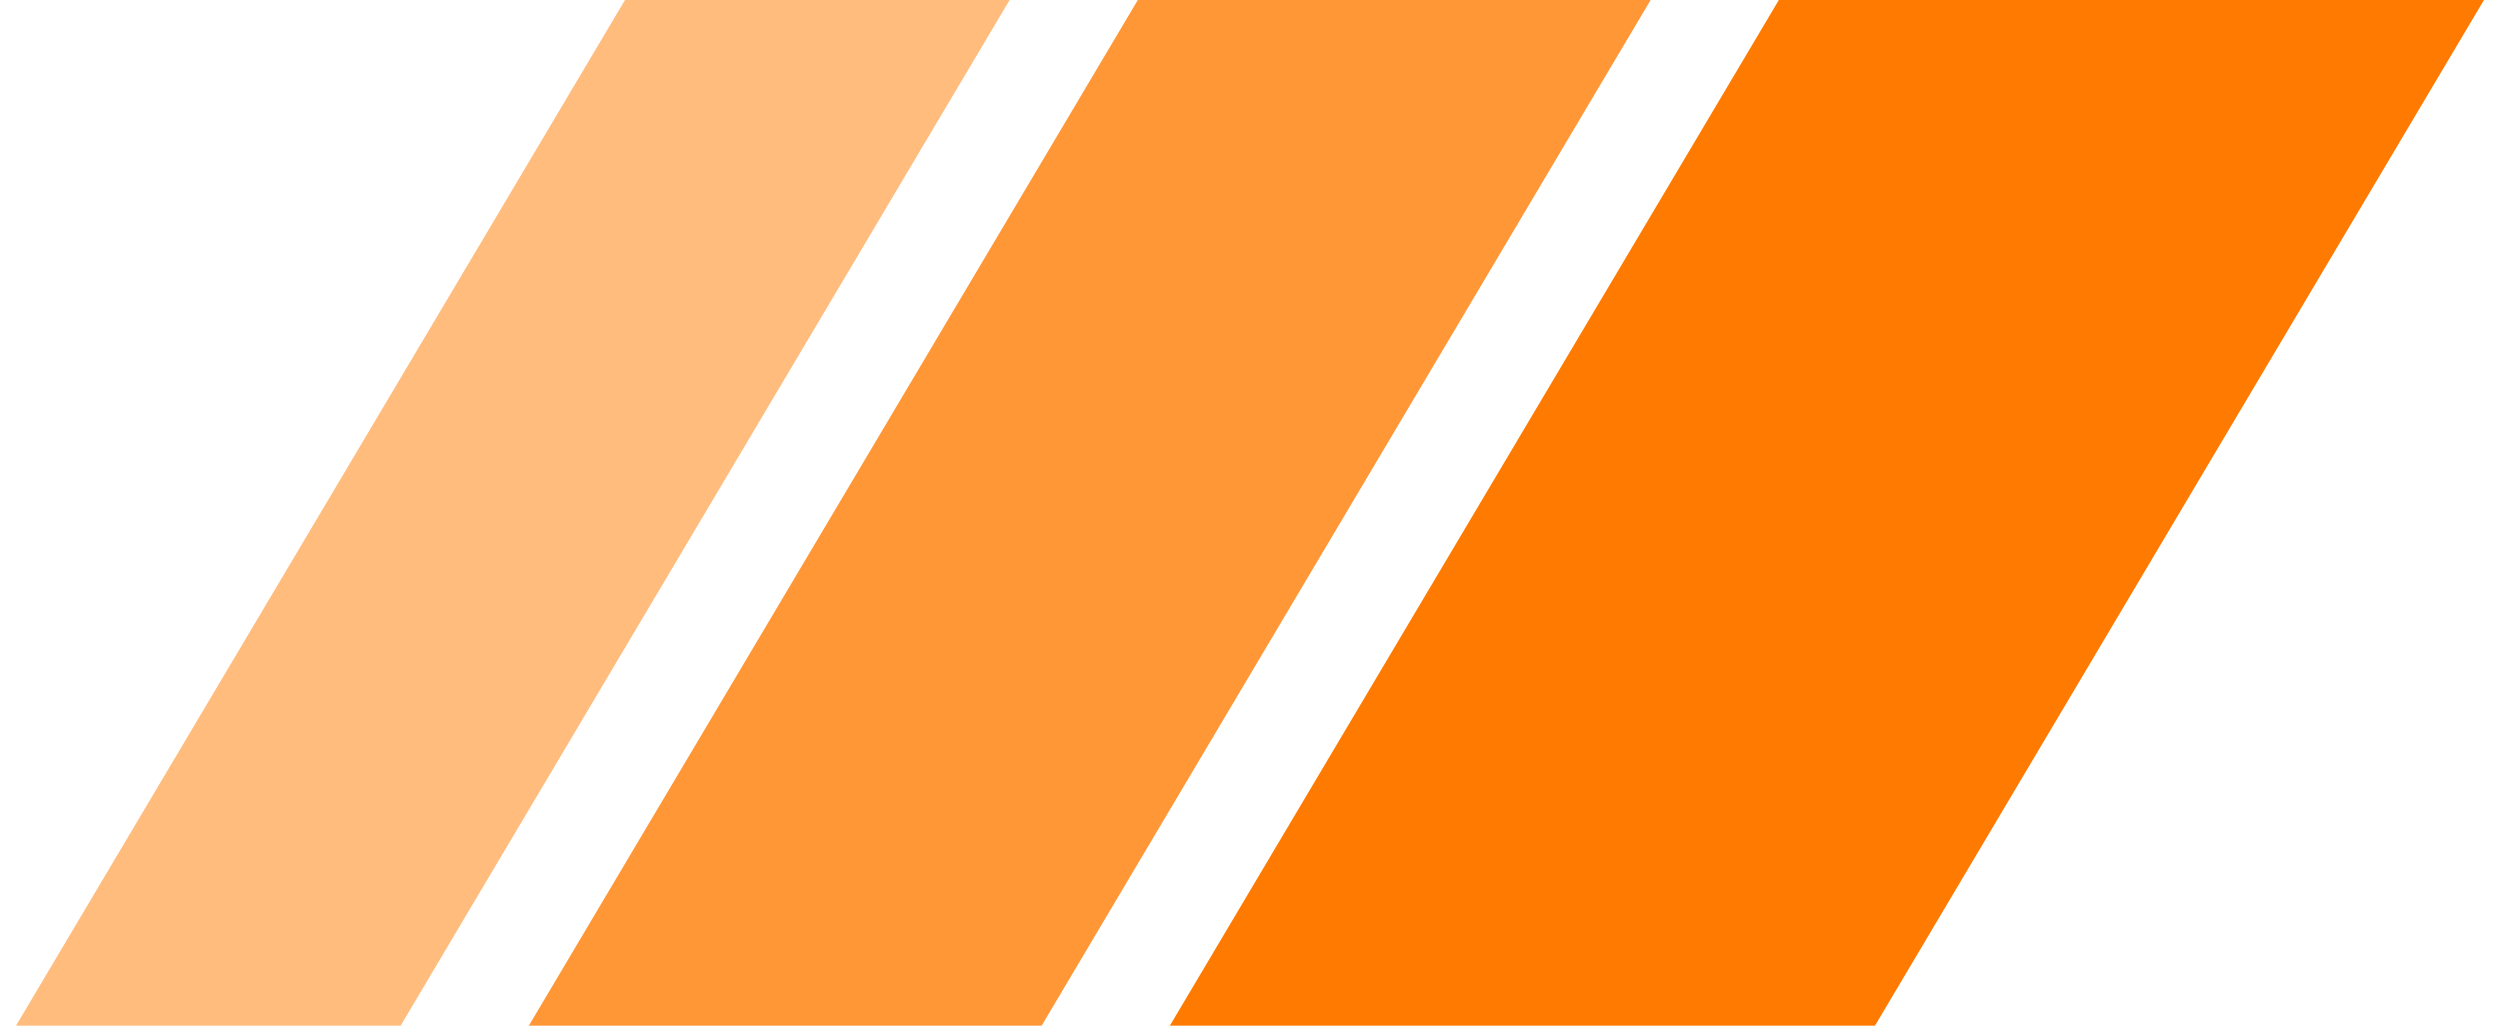
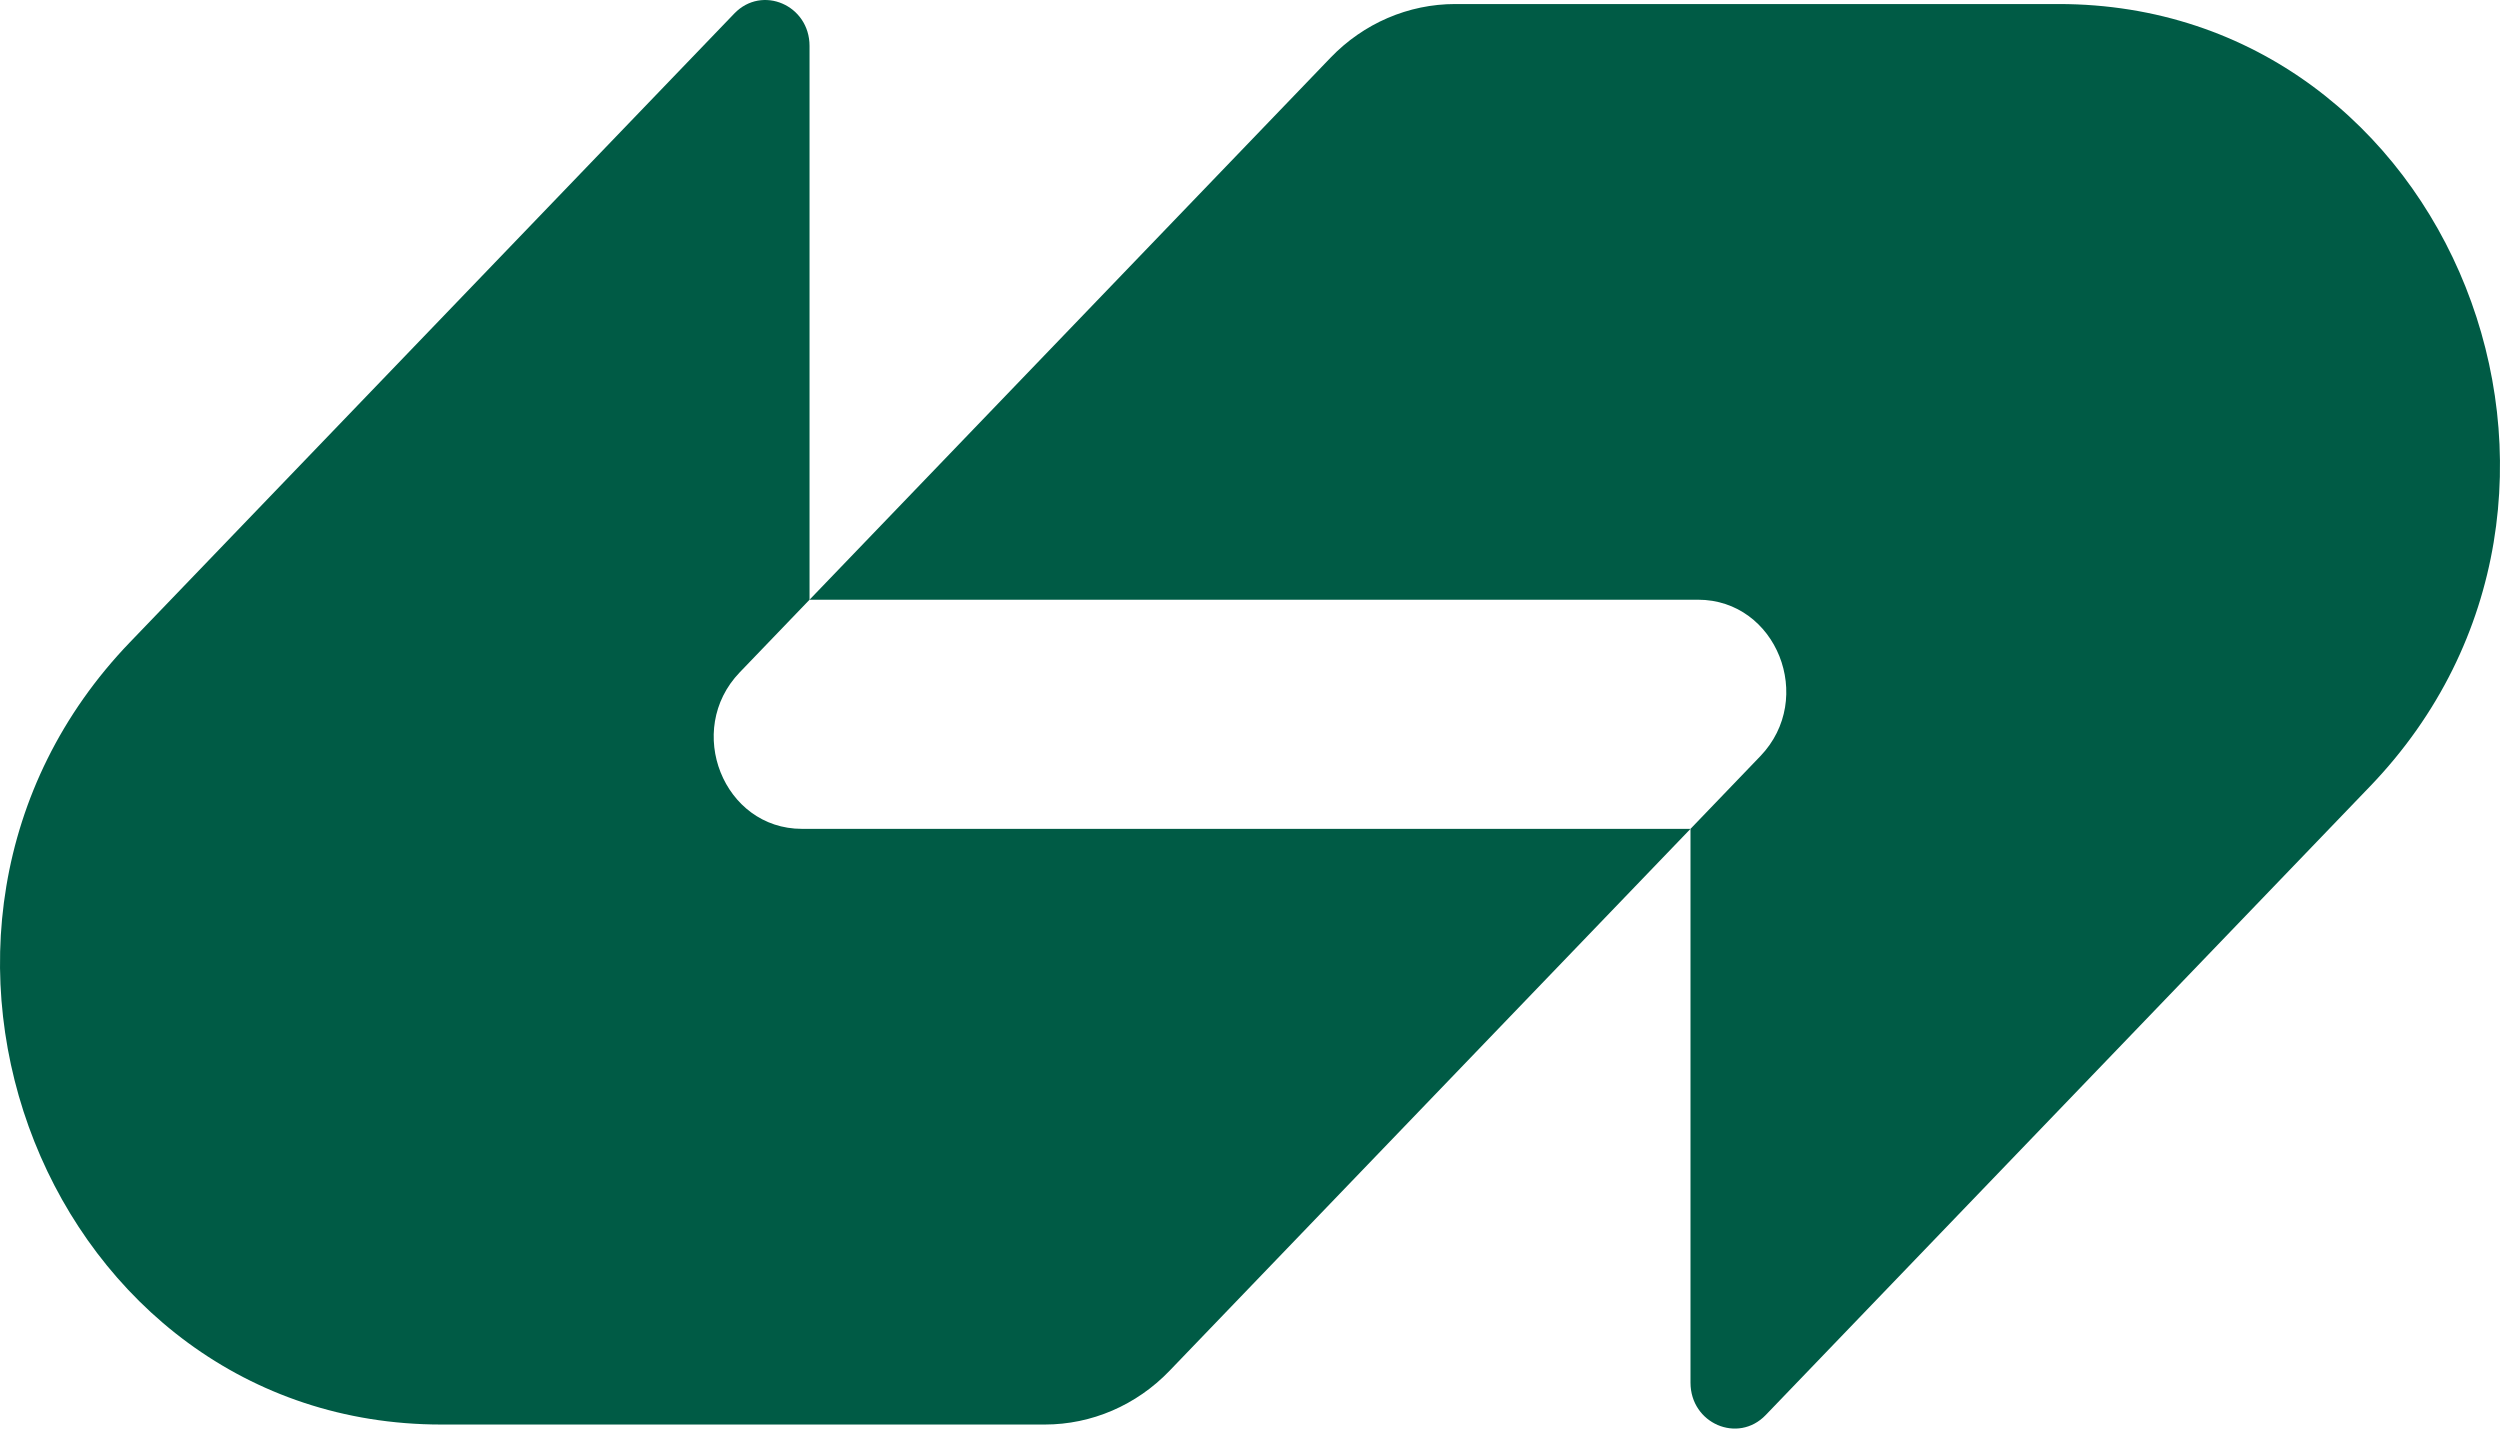
- <svg xmlns="http://www.w3.org/2000/svg" id="logo-38" width="78" height="32" viewBox="0 0 78 32" fill="none">
-   <path d="M55.5 0H77.5L58.5 32H36.5L55.5 0Z" class="ccustom" fill="#FF7A00" />
-   <path d="M35.5 0H51.5L32.5 32H16.5L35.5 0Z" class="ccompli1" fill="#FF9736" />
-   <path d="M19.5 0H31.5L12.5 32H0.5L19.5 0Z" class="ccompli2" fill="#FFBC7D" />
+ <svg xmlns="http://www.w3.org/2000/svg" width="70" height="40" viewBox="0 0 70 40" fill="none">
+   <path d="M37.255 1.616C38.18 0.653 39.437 0.113 40.745 0.113C46.632 0.113 52.179 0.113 57.642 0.113C68.63 0.113 74.132 13.933 66.363 22.016L49.439 39.622C48.662 40.43 47.334 39.858 47.334 38.714V23.208L49.289 21.173C50.843 19.556 49.743 16.792 47.545 16.792H22.667L37.255 1.616Z" fill="#005b45" />
+   <path d="M32.745 38.384C31.82 39.347 30.563 39.887 29.255 39.887C23.368 39.887 17.821 39.887 12.358 39.887C1.37 39.887 -4.132 26.067 3.637 17.984L20.561 0.378C21.338 -0.43 22.667 0.143 22.667 1.286L22.667 16.792L20.711 18.827C19.157 20.444 20.257 23.208 22.455 23.208L47.334 23.208L32.745 38.384Z" fill="#005b45" />
</svg>
